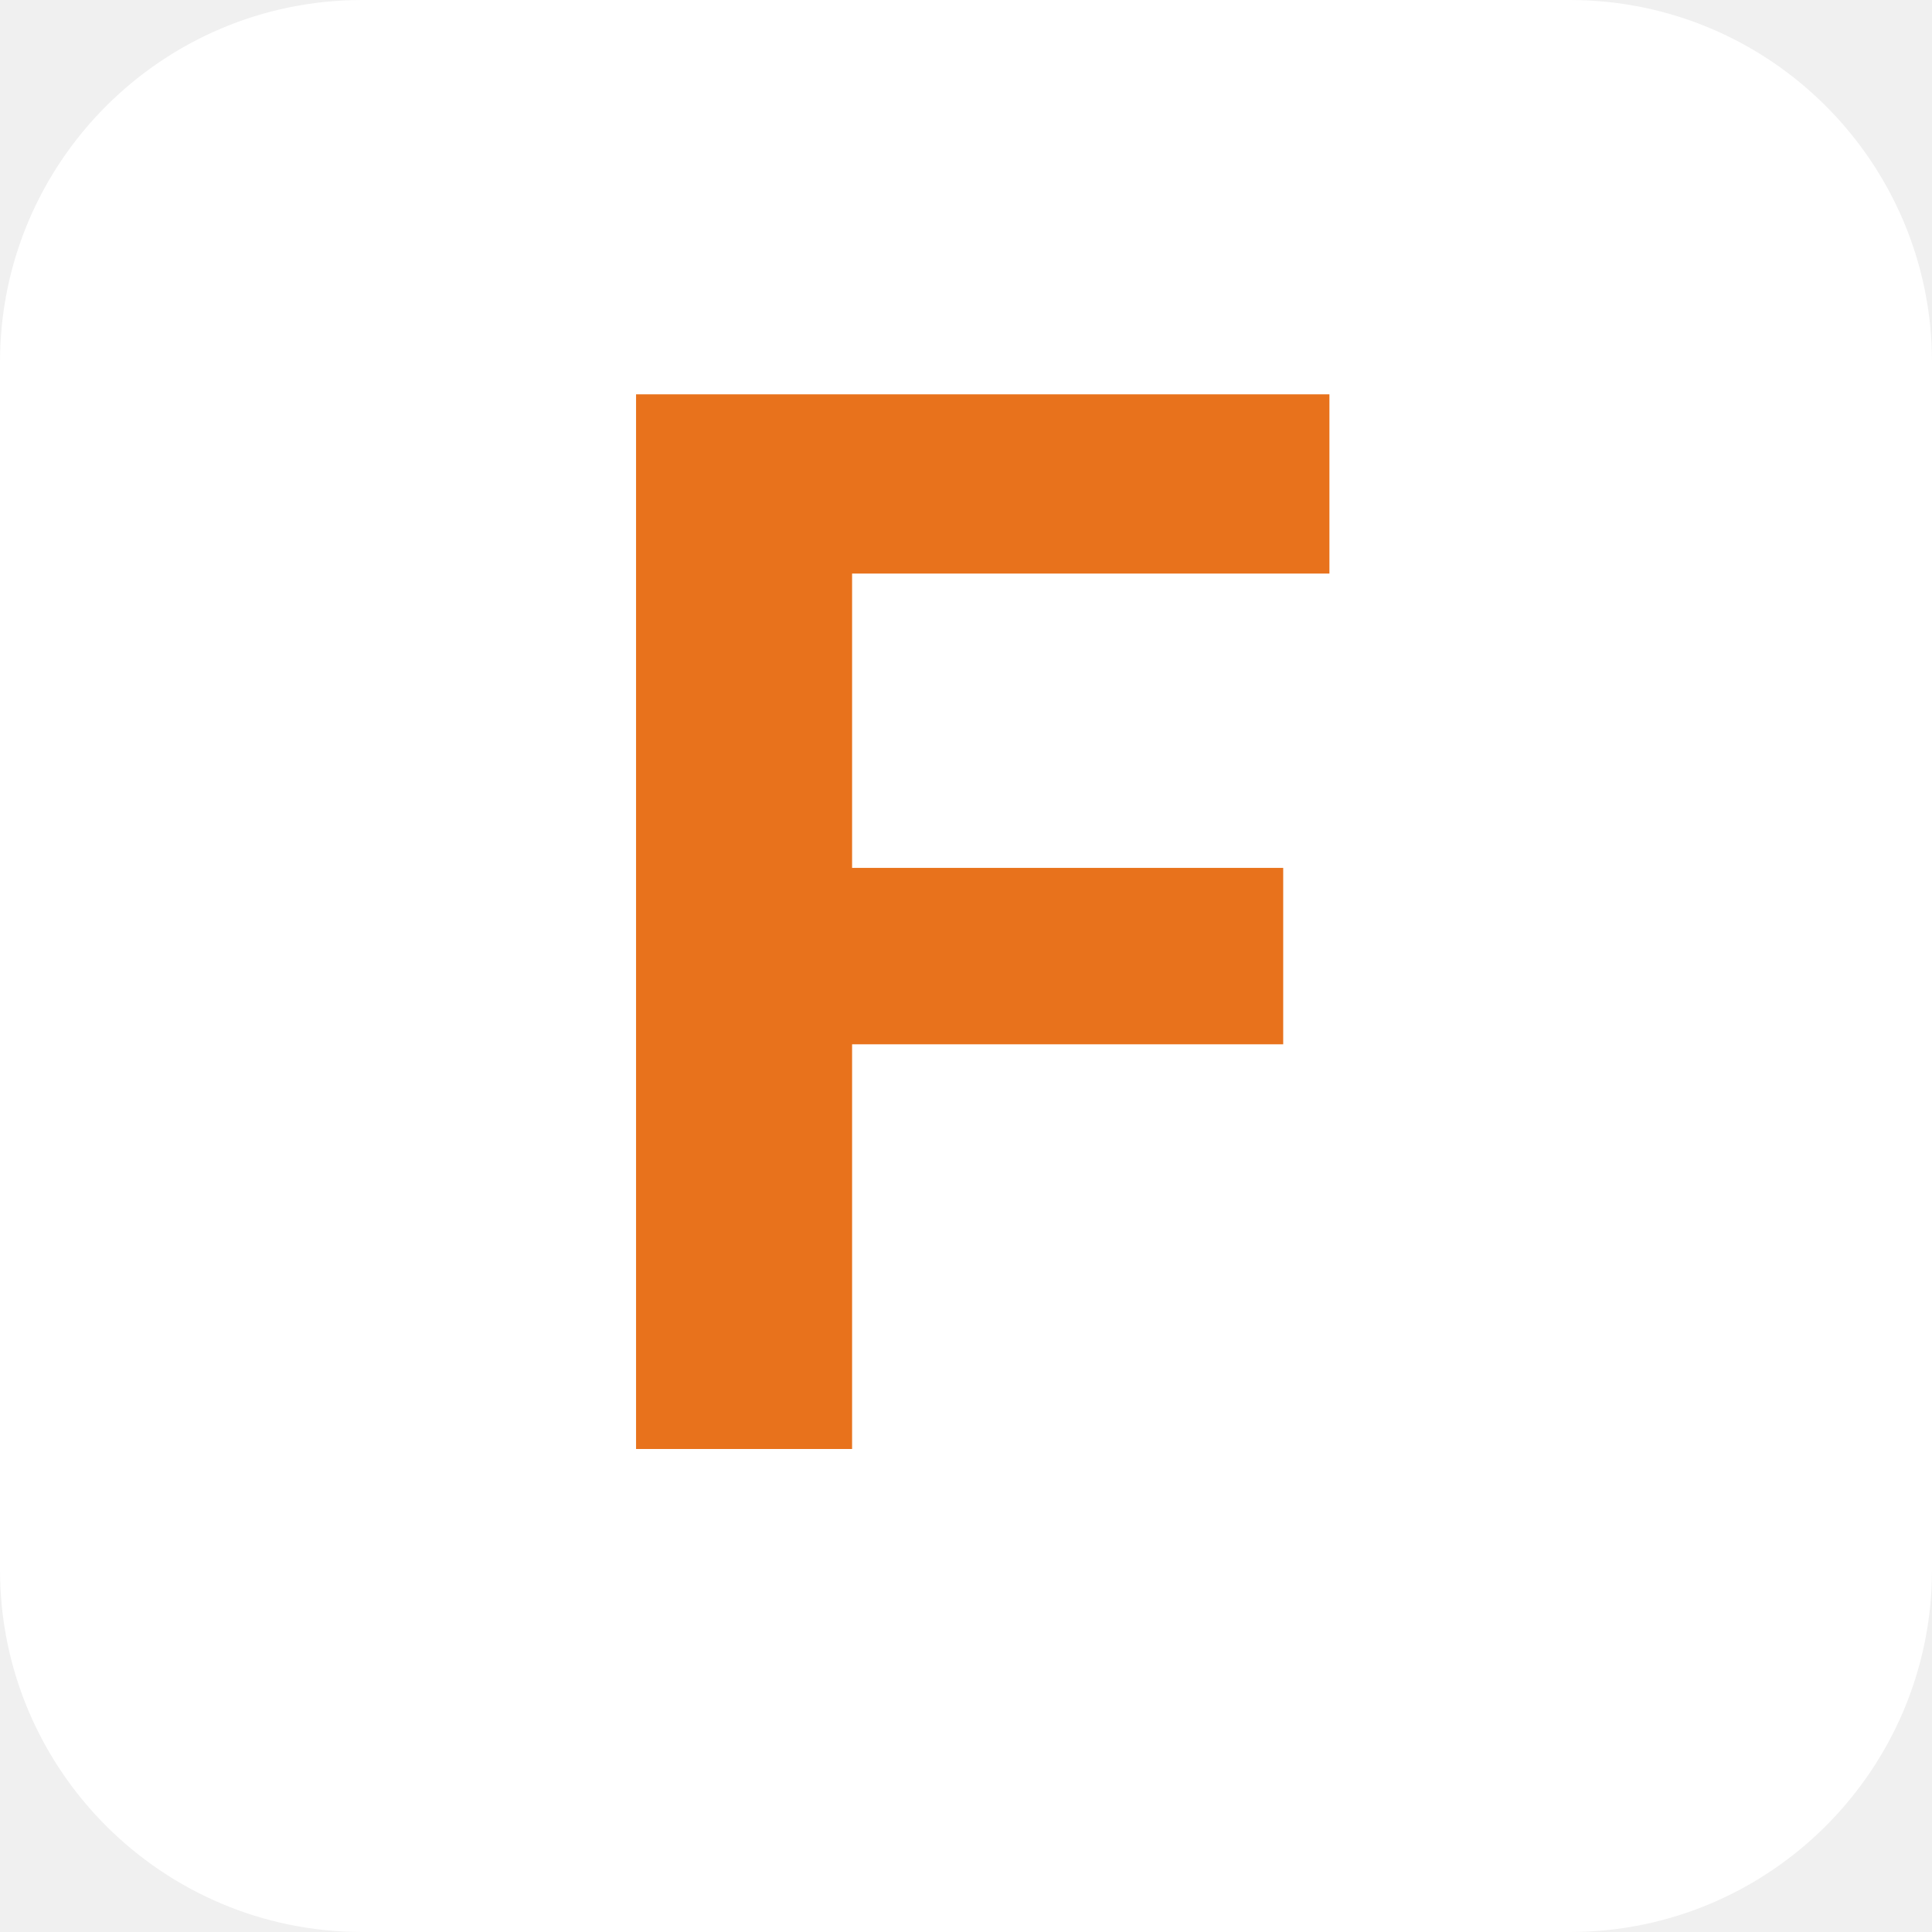
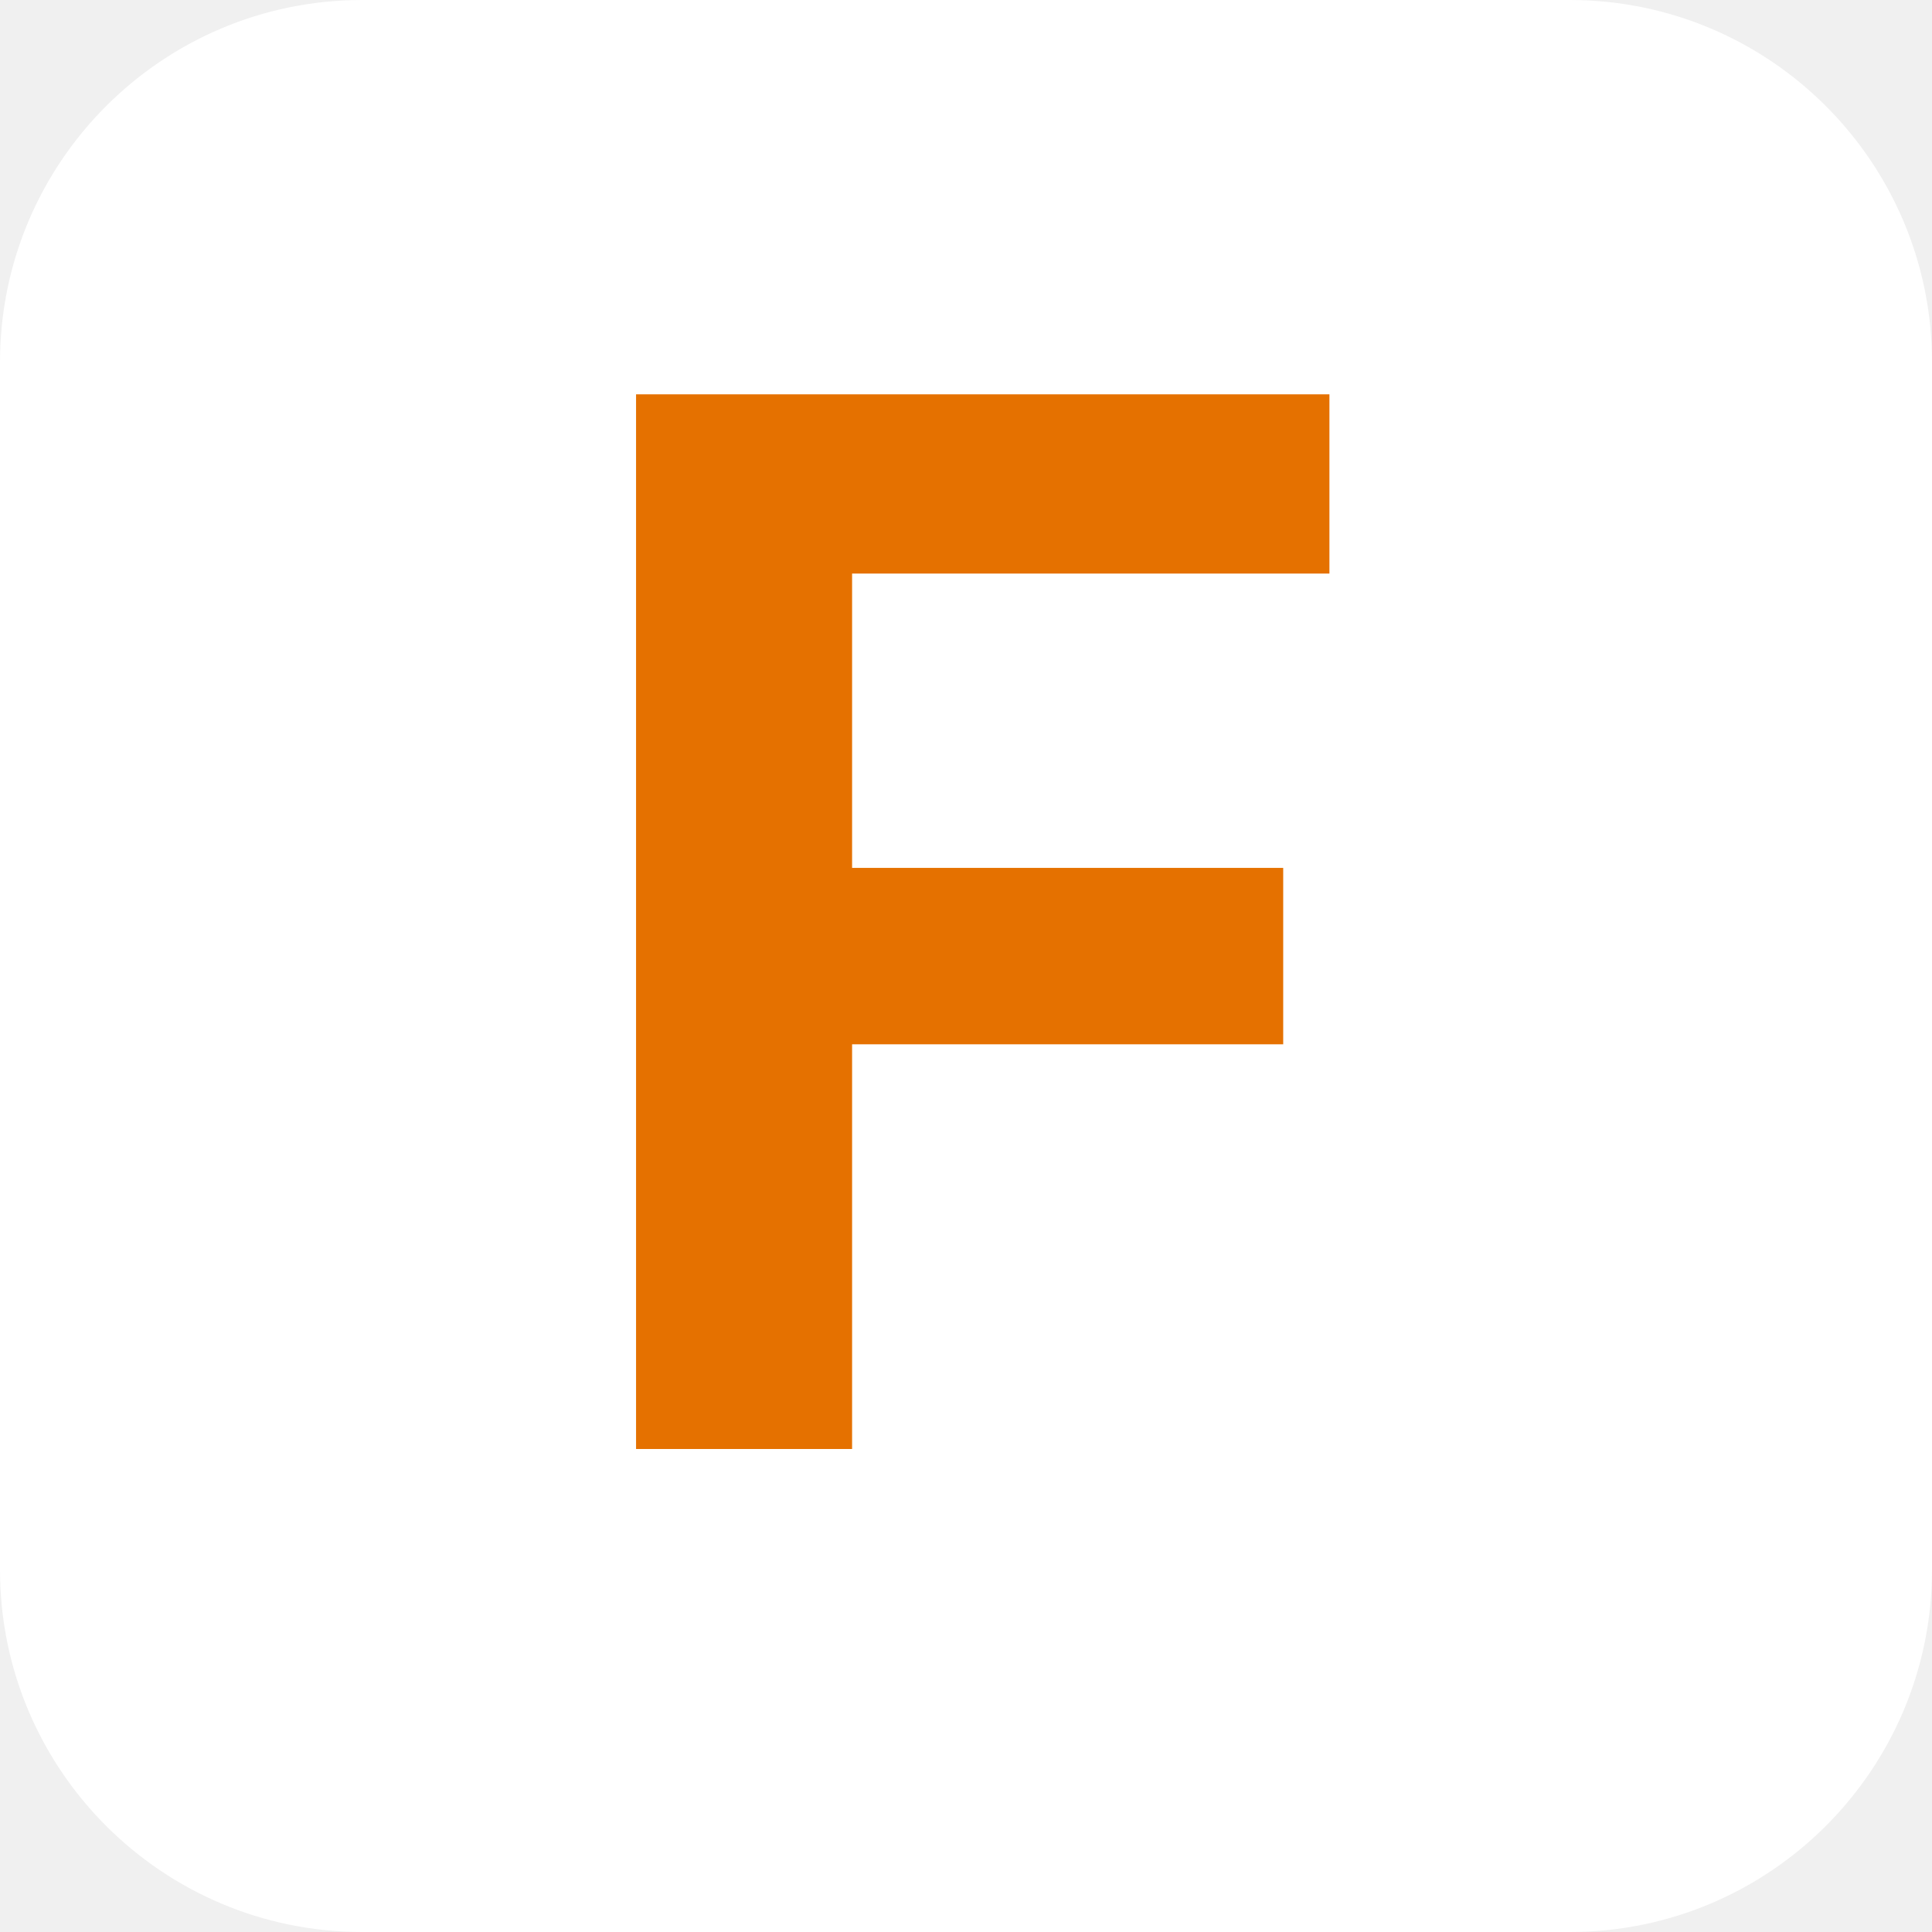
<svg xmlns="http://www.w3.org/2000/svg" width="32" height="32" viewBox="0 0 32 32">
  <rect width="32" height="32" rx="6" fill="#FFFFFF" />
-   <text x="16" y="24" text-anchor="middle" font-family="system-ui, -apple-system, sans-serif" font-size="24" font-weight="700" fill="#E8721C">F</text>
+   <text x="16" y="24" text-anchor="middle" font-family="system-ui, -apple-system, sans-serif" font-size="24" font-weight="700" fill="#E57100">F</text>
</svg>
